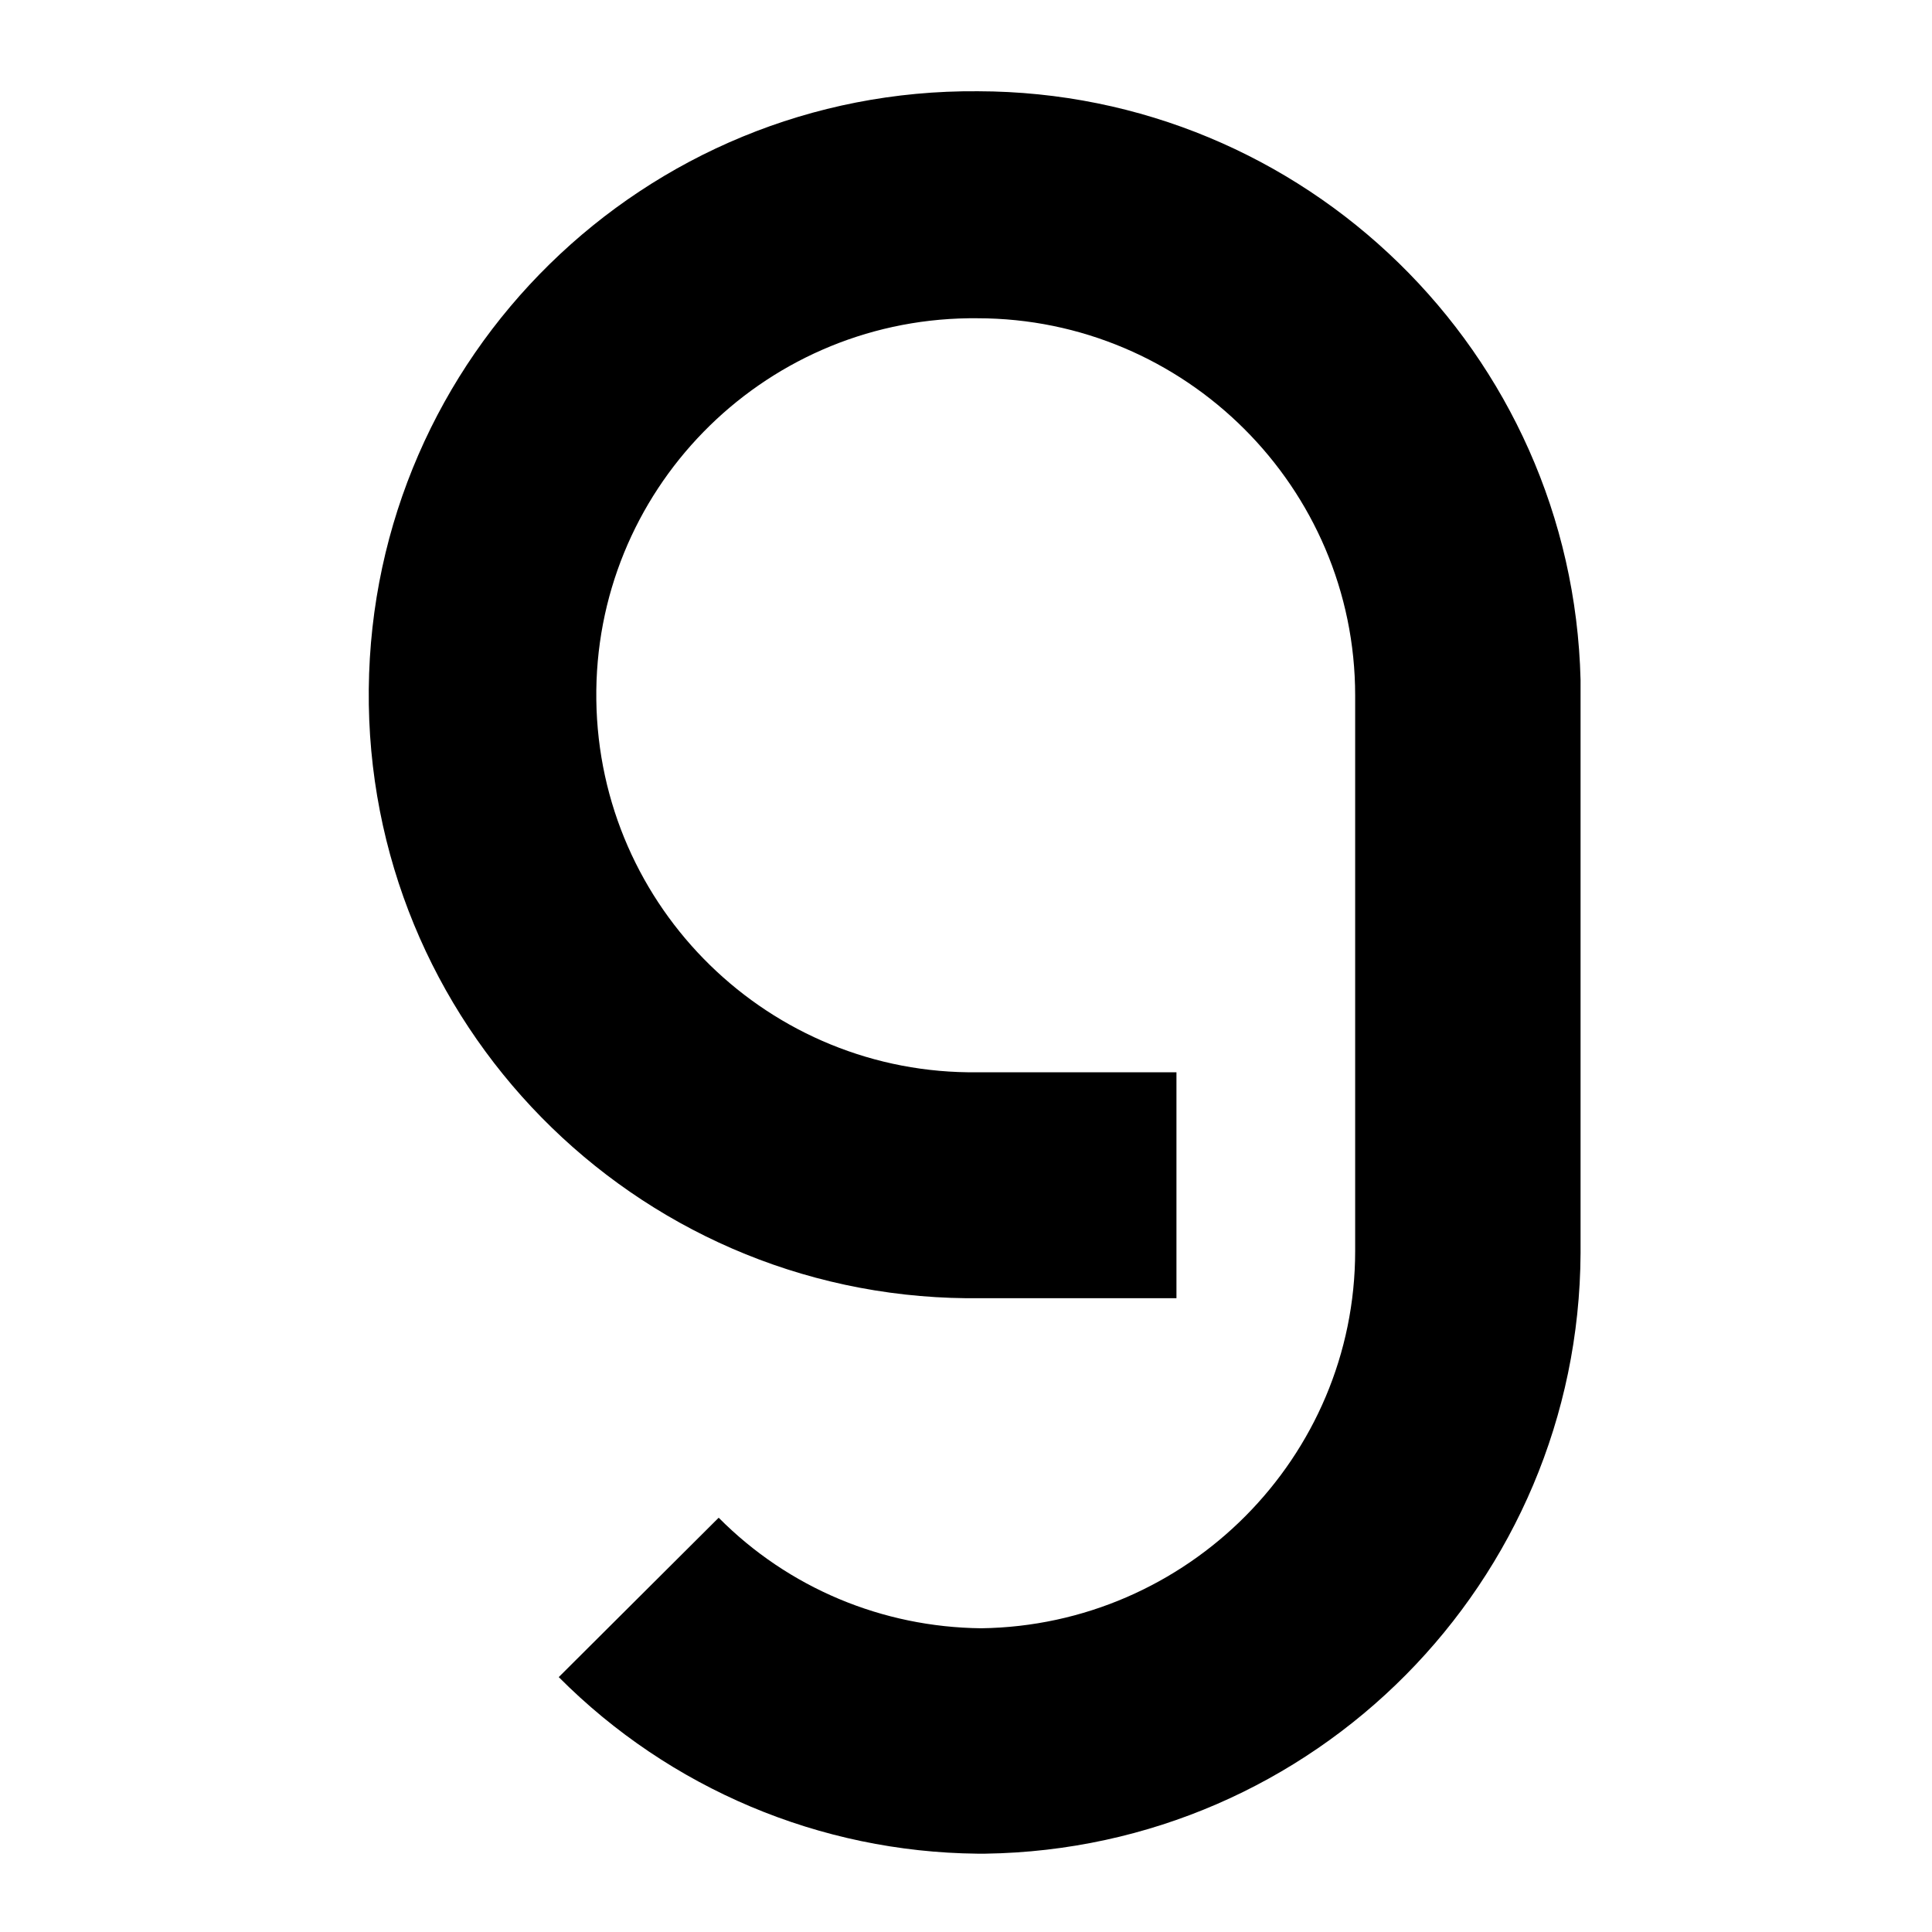
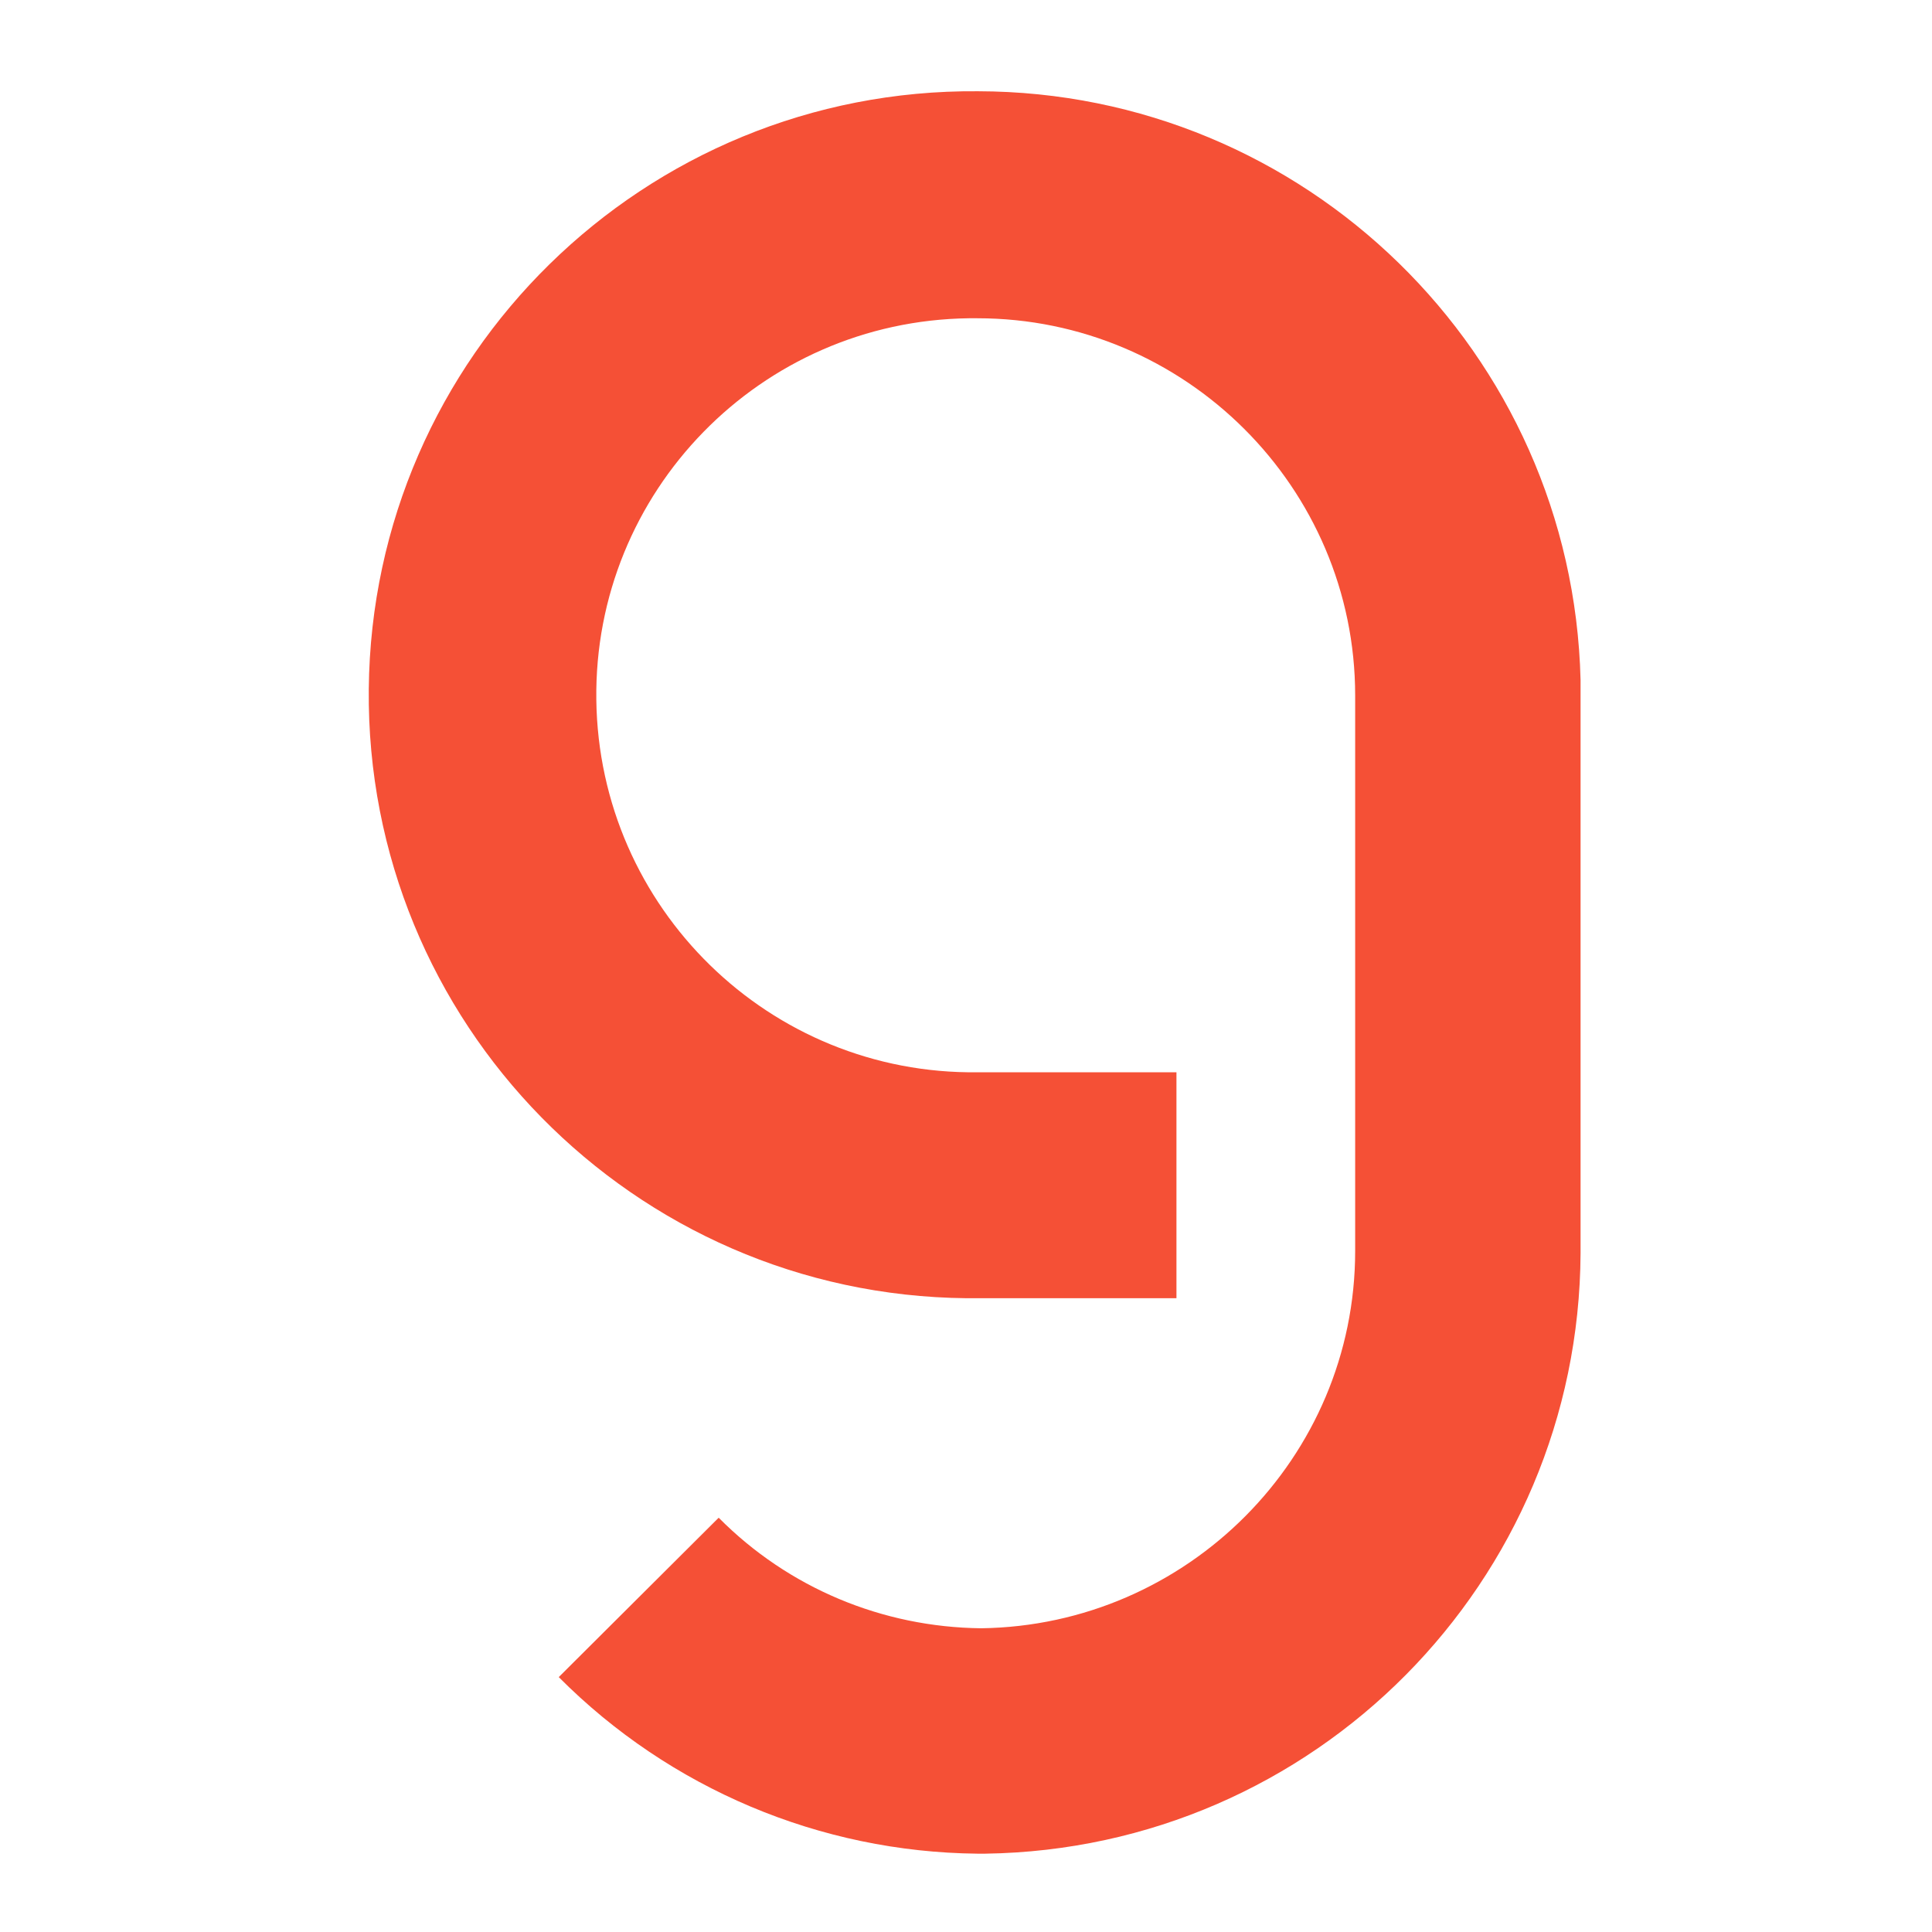
<svg xmlns="http://www.w3.org/2000/svg" width="360" height="360" xml:space="preserve" version="1.1">
  <g>
    <g id="b2f7b41e-5b1c-483f-8109-ccaa545fff97" transform="matrix(1 0 0 1 540 540)" />
    <g id="svg_2" transform="matrix(1 0 0 1 181.71 540)">
-       <path id="svg_3" stroke-miterlimit="4" stroke-linejoin=" miter" stroke-dashoffset="0" stroke-dasharray=" none" stroke=" none" stroke-linecap=" butt" d="m0.505,-522.996c-62.1,-0.5 -112.9,49.3 -113.5,111.4c-0.6,62.1 49.3,112.9 111.4,113.5c0.7,0 1.4,0 2.1,0l37,0l0,-42.1l-37,0c-38.8,0.5 -70.6,-30.6 -71.1,-69.4c-0.5,-38.8 30.6,-70.6 69.4,-71.1c0.5,0 1.1,0 1.6,0c38.7,0 70.4,31.5 70.4,70.3l0,0l0,103.5l0,0c0,38.5 -31.3,69.8 -69.7,70.3c-18.4,-0.2 -35.9,-7.5 -48.9,-20.6l-29.8,29.7c20.7,20.8 48.7,32.6 78,32.9l0,0l1.5,0l0,0c61.3,-0.9 110.6,-50.6 110.9,-111.9l0,-106.8c-1.5,-61 -51.4,-109.6 -112.3,-109.7l0,0l0,0z" vector-effect="non-scaling-stroke" />
+       <path id="svg_3" stroke-miterlimit="4" stroke-linejoin="miter" stroke-dashoffset="0" stroke-dasharray="none" stroke="none" stroke-linecap="butt" fill="rgb(245, 80, 54)" d="m0.505,-522.996c-62.1,-0.5 -112.9,49.3 -113.5,111.4c-0.6,62.1 49.3,112.9 111.4,113.5c0.7,0 1.4,0 2.1,0l37,0l0,-42.1l-37,0c-38.8,0.5 -70.6,-30.6 -71.1,-69.4c-0.5,-38.8 30.6,-70.6 69.4,-71.1c0.5,0 1.1,0 1.6,0c38.7,0 70.4,31.5 70.4,70.3l0,0l0,103.5l0,0c0,38.5 -31.3,69.8 -69.7,70.3c-18.4,-0.2 -35.9,-7.5 -48.9,-20.6l-29.8,29.7c20.7,20.8 48.7,32.6 78,32.9l0,0l1.5,0l0,0c61.3,-0.9 110.6,-50.6 110.9,-111.9l0,-106.8c-1.5,-61 -51.4,-109.6 -112.3,-109.7l0,0l0,0z" vector-effect="non-scaling-stroke" />
    </g>
  </g>
</svg>
